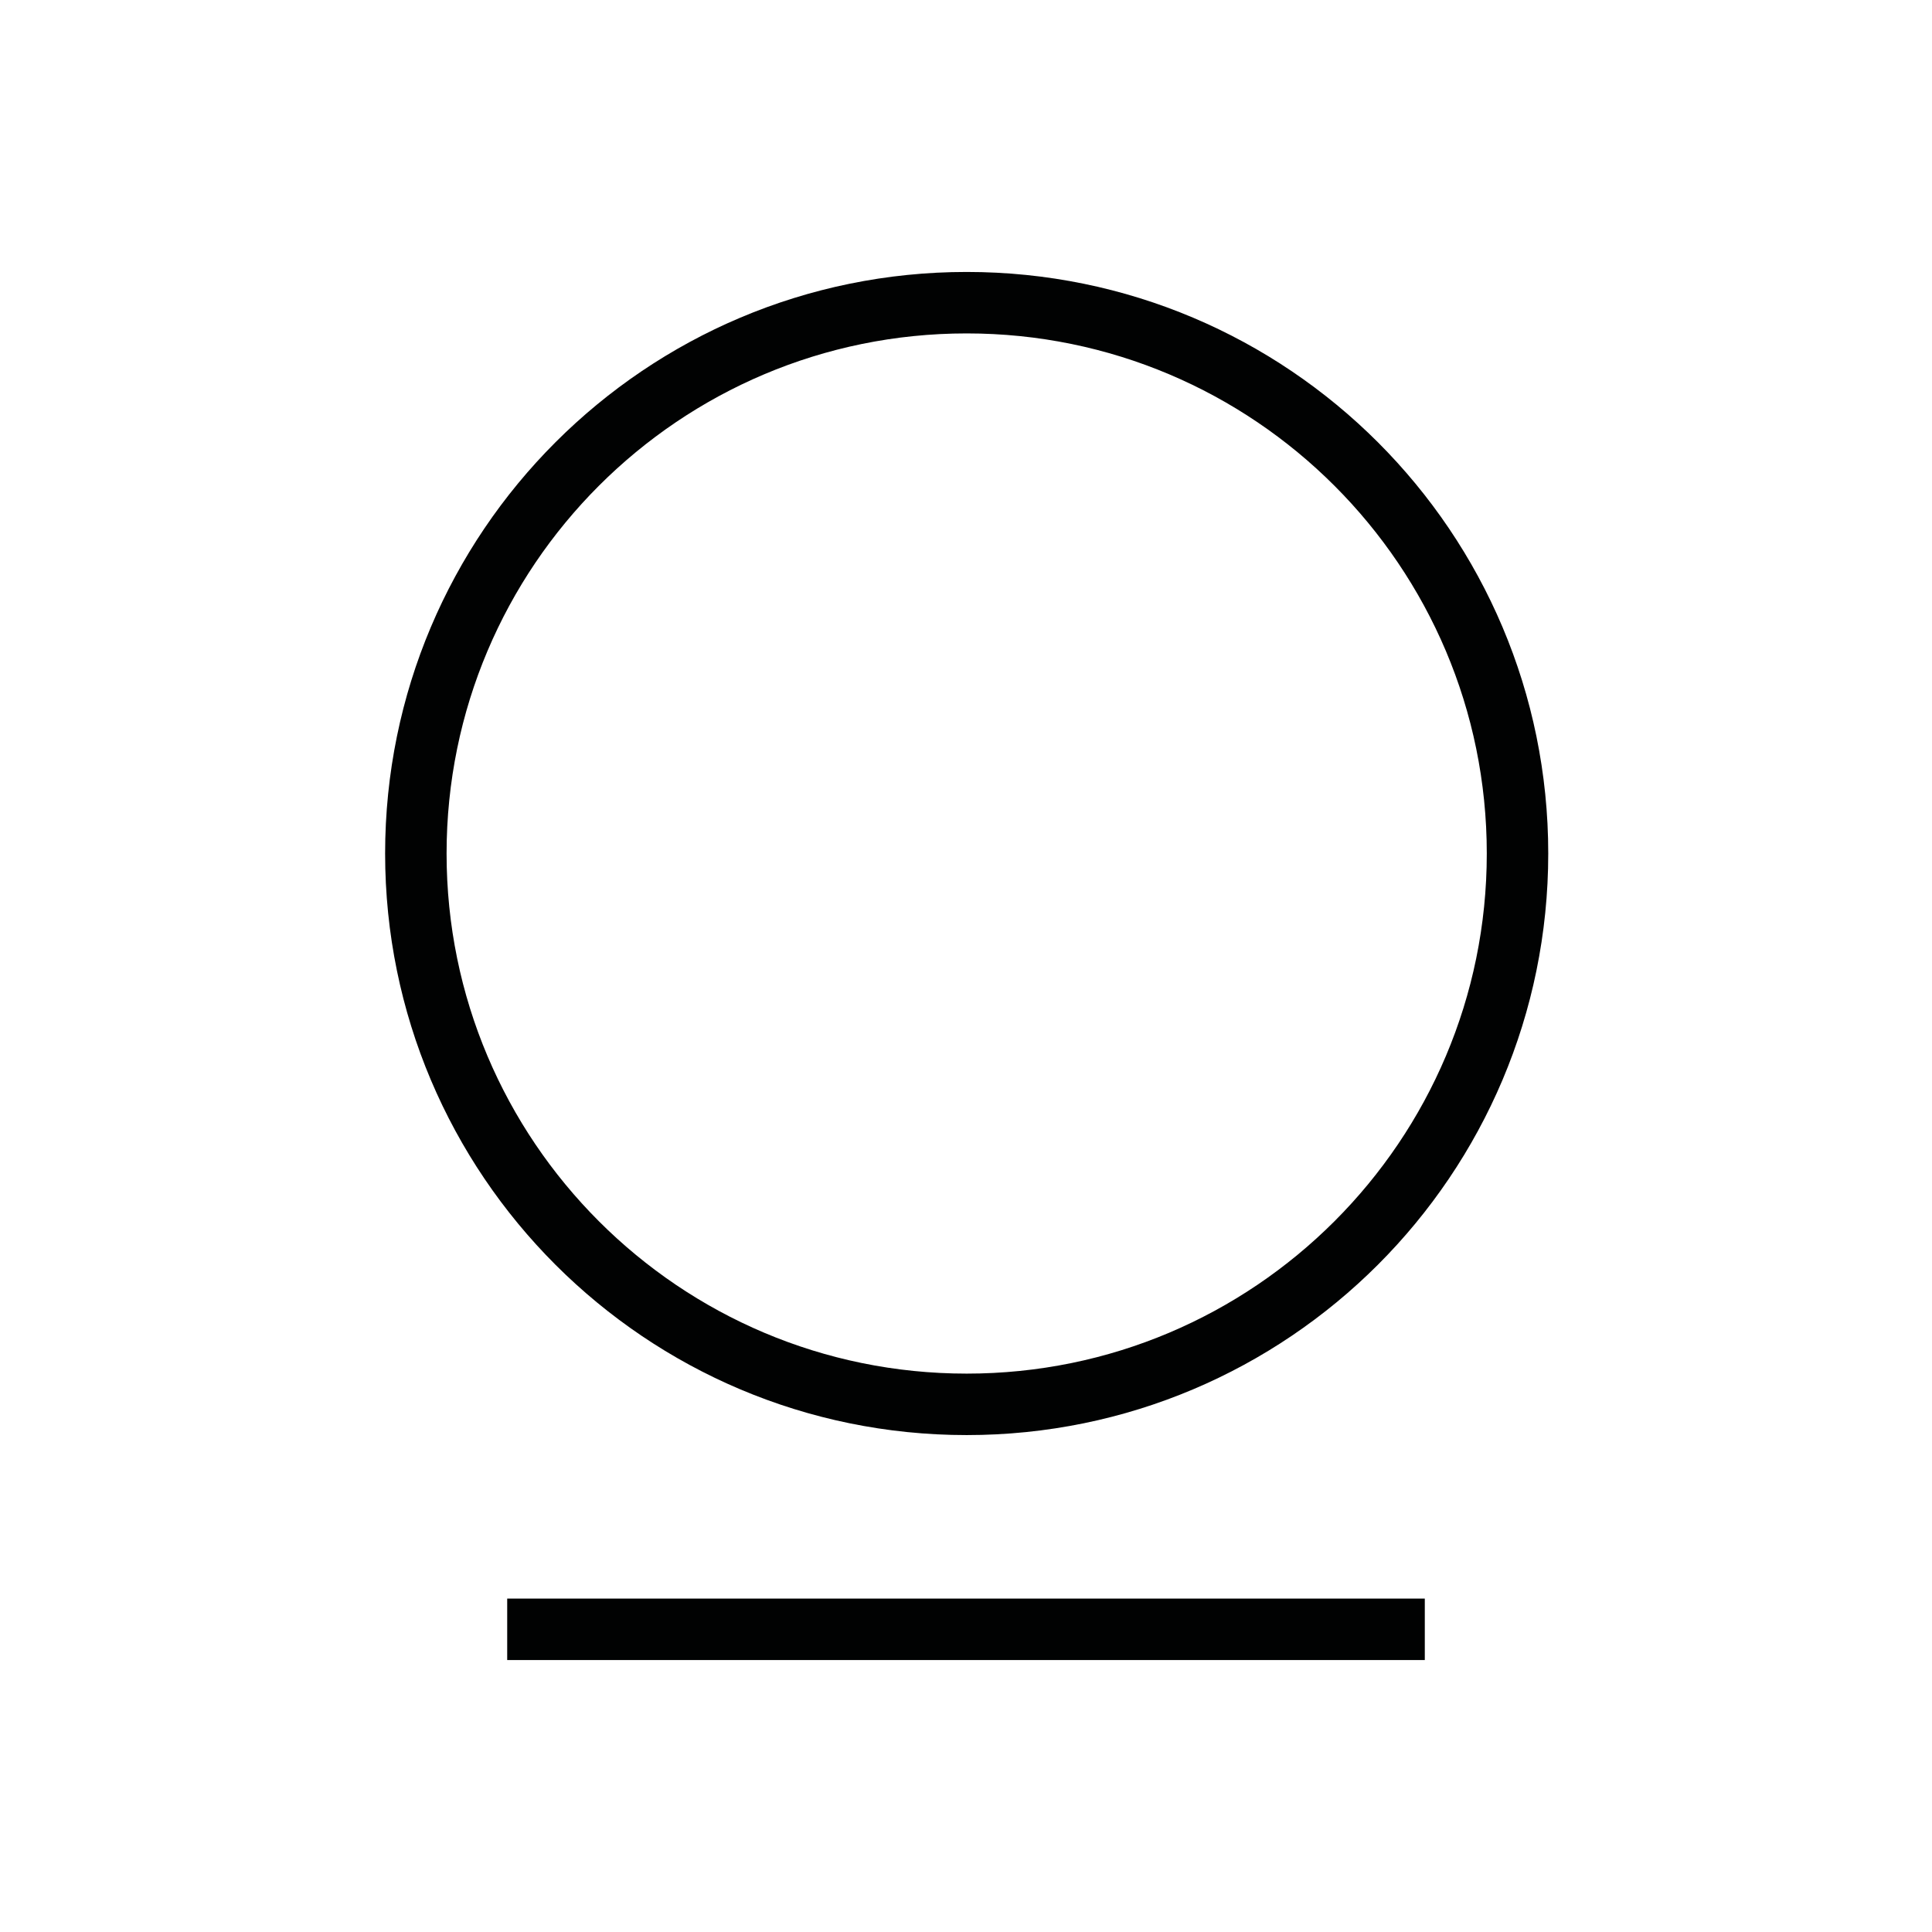
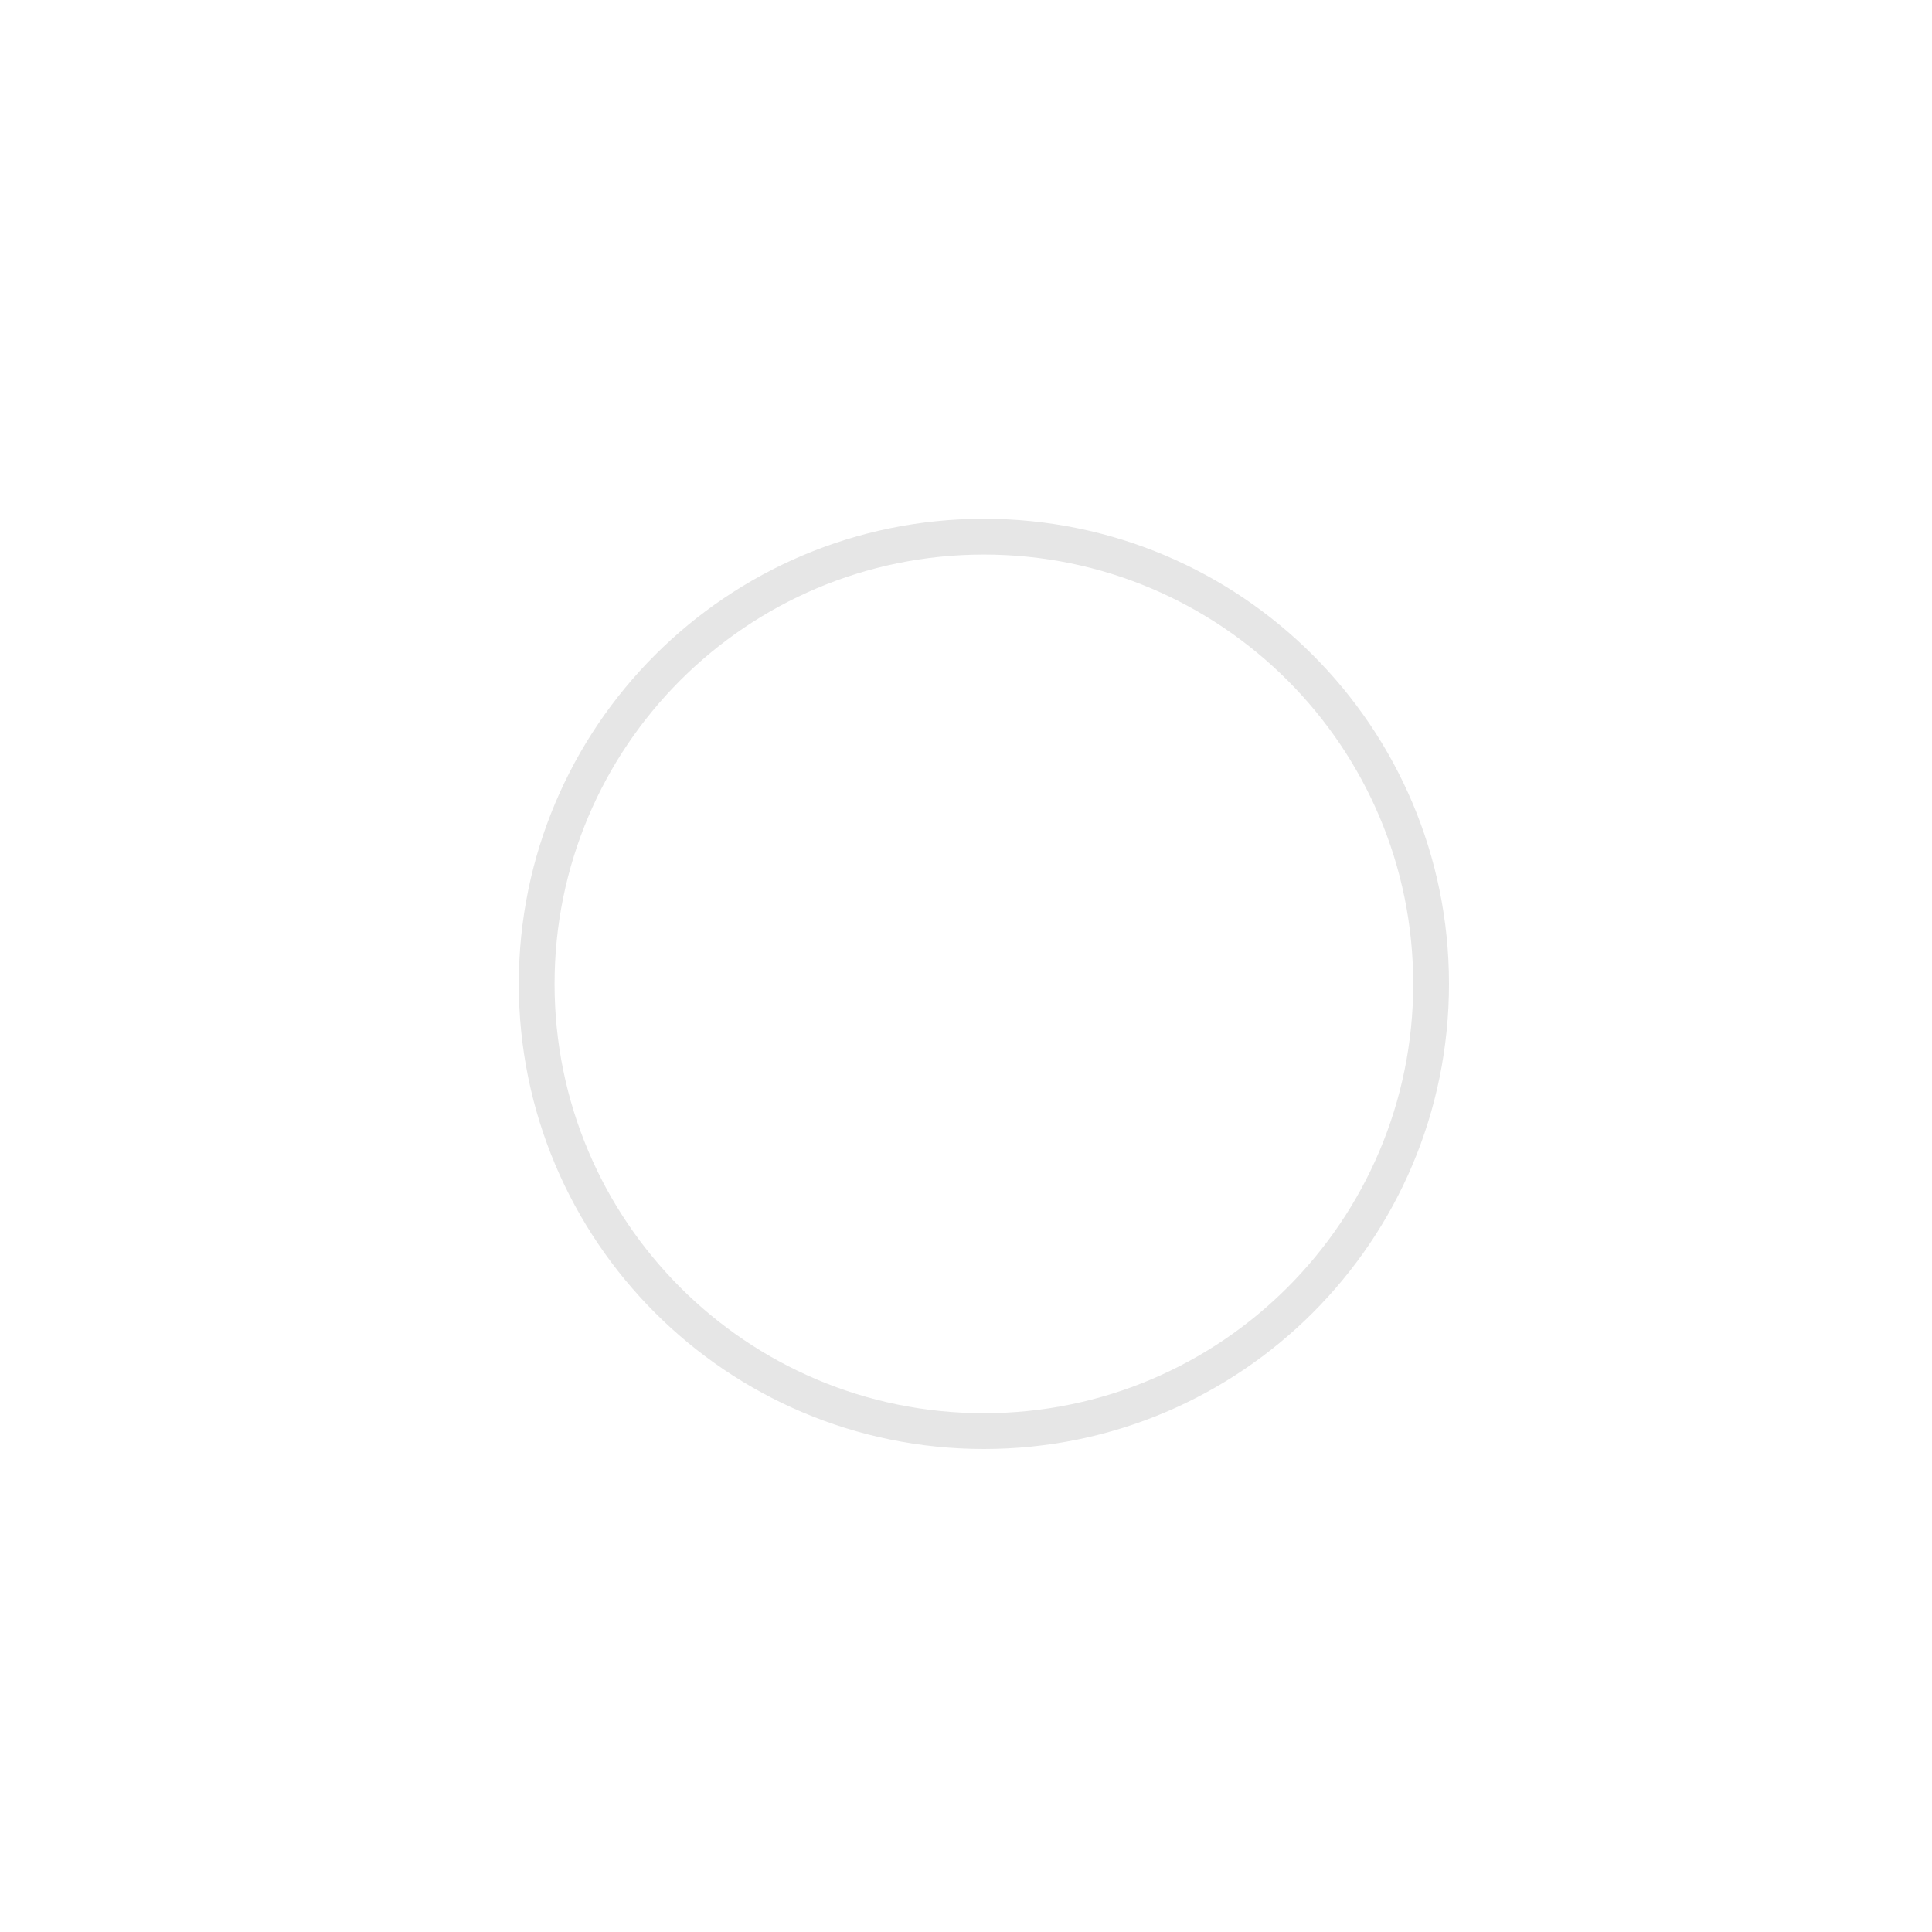
- <svg xmlns="http://www.w3.org/2000/svg" version="1.1" x="0px" y="0px" viewBox="0 0 141.7 141.7" enable-background="new 0 0 141.7 141.7" xml:space="preserve">
-   <g id="Layer_1">
- </g>
-   <g id="Layer_2">
-     <g>
-       <circle fill="none" stroke="#010202" stroke-width="4.508" stroke-miterlimit="10" cx="70.9" cy="62.6" r="40.4" />
-       <line fill="none" stroke="#010202" stroke-width="4.508" stroke-miterlimit="10" x1="37.2" y1="119.5" x2="104.5" y2="119.5" />
+ <svg xmlns="http://www.w3.org/2000/svg" width="54px" height="54px" viewBox="0 0 54 54" version="1.1">
+   <defs />
+   <g id="Welcome" stroke="none" stroke-width="1" fill="none" fill-rule="evenodd">
+     <g id="Desktop" transform="translate(-328, -328)" stroke="#E6E6E6">
+       <g id="origin_of_replication" transform="translate(328, 328)">
+         <circle id="Oval-3" cx="27.5" cy="27.5" r="12.5" />
+       </g>
    </g>
  </g>
</svg>
